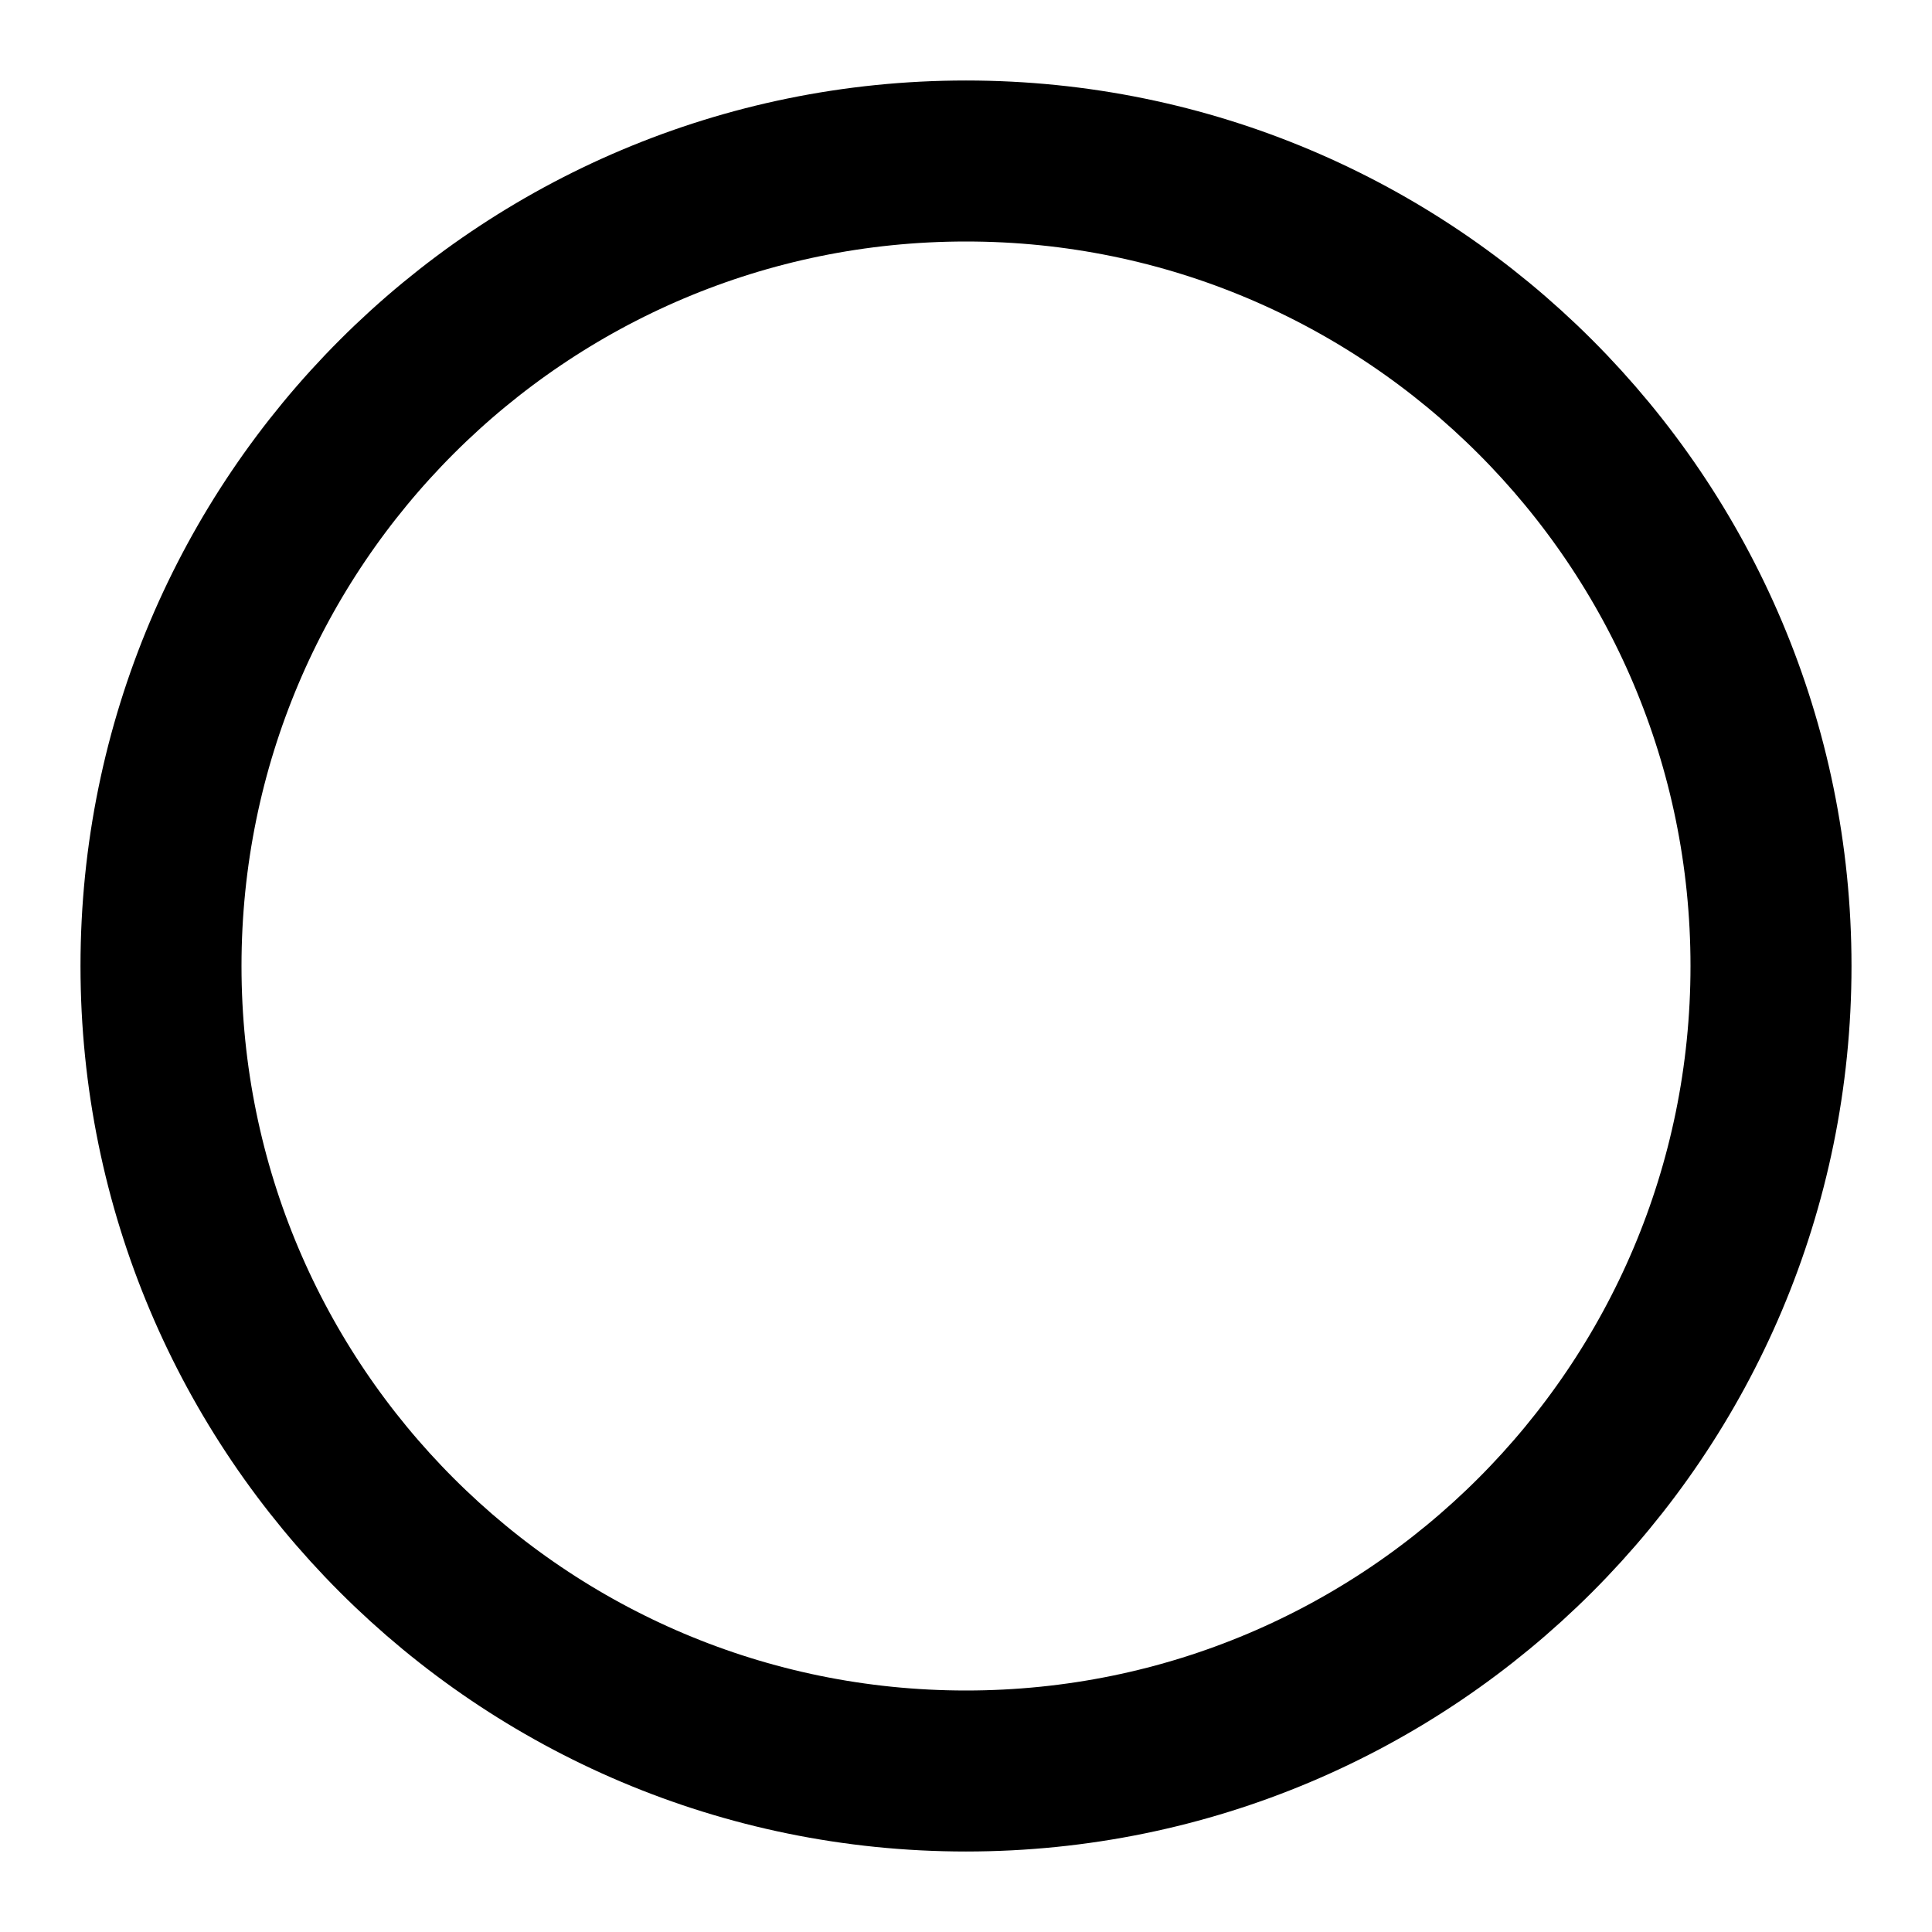
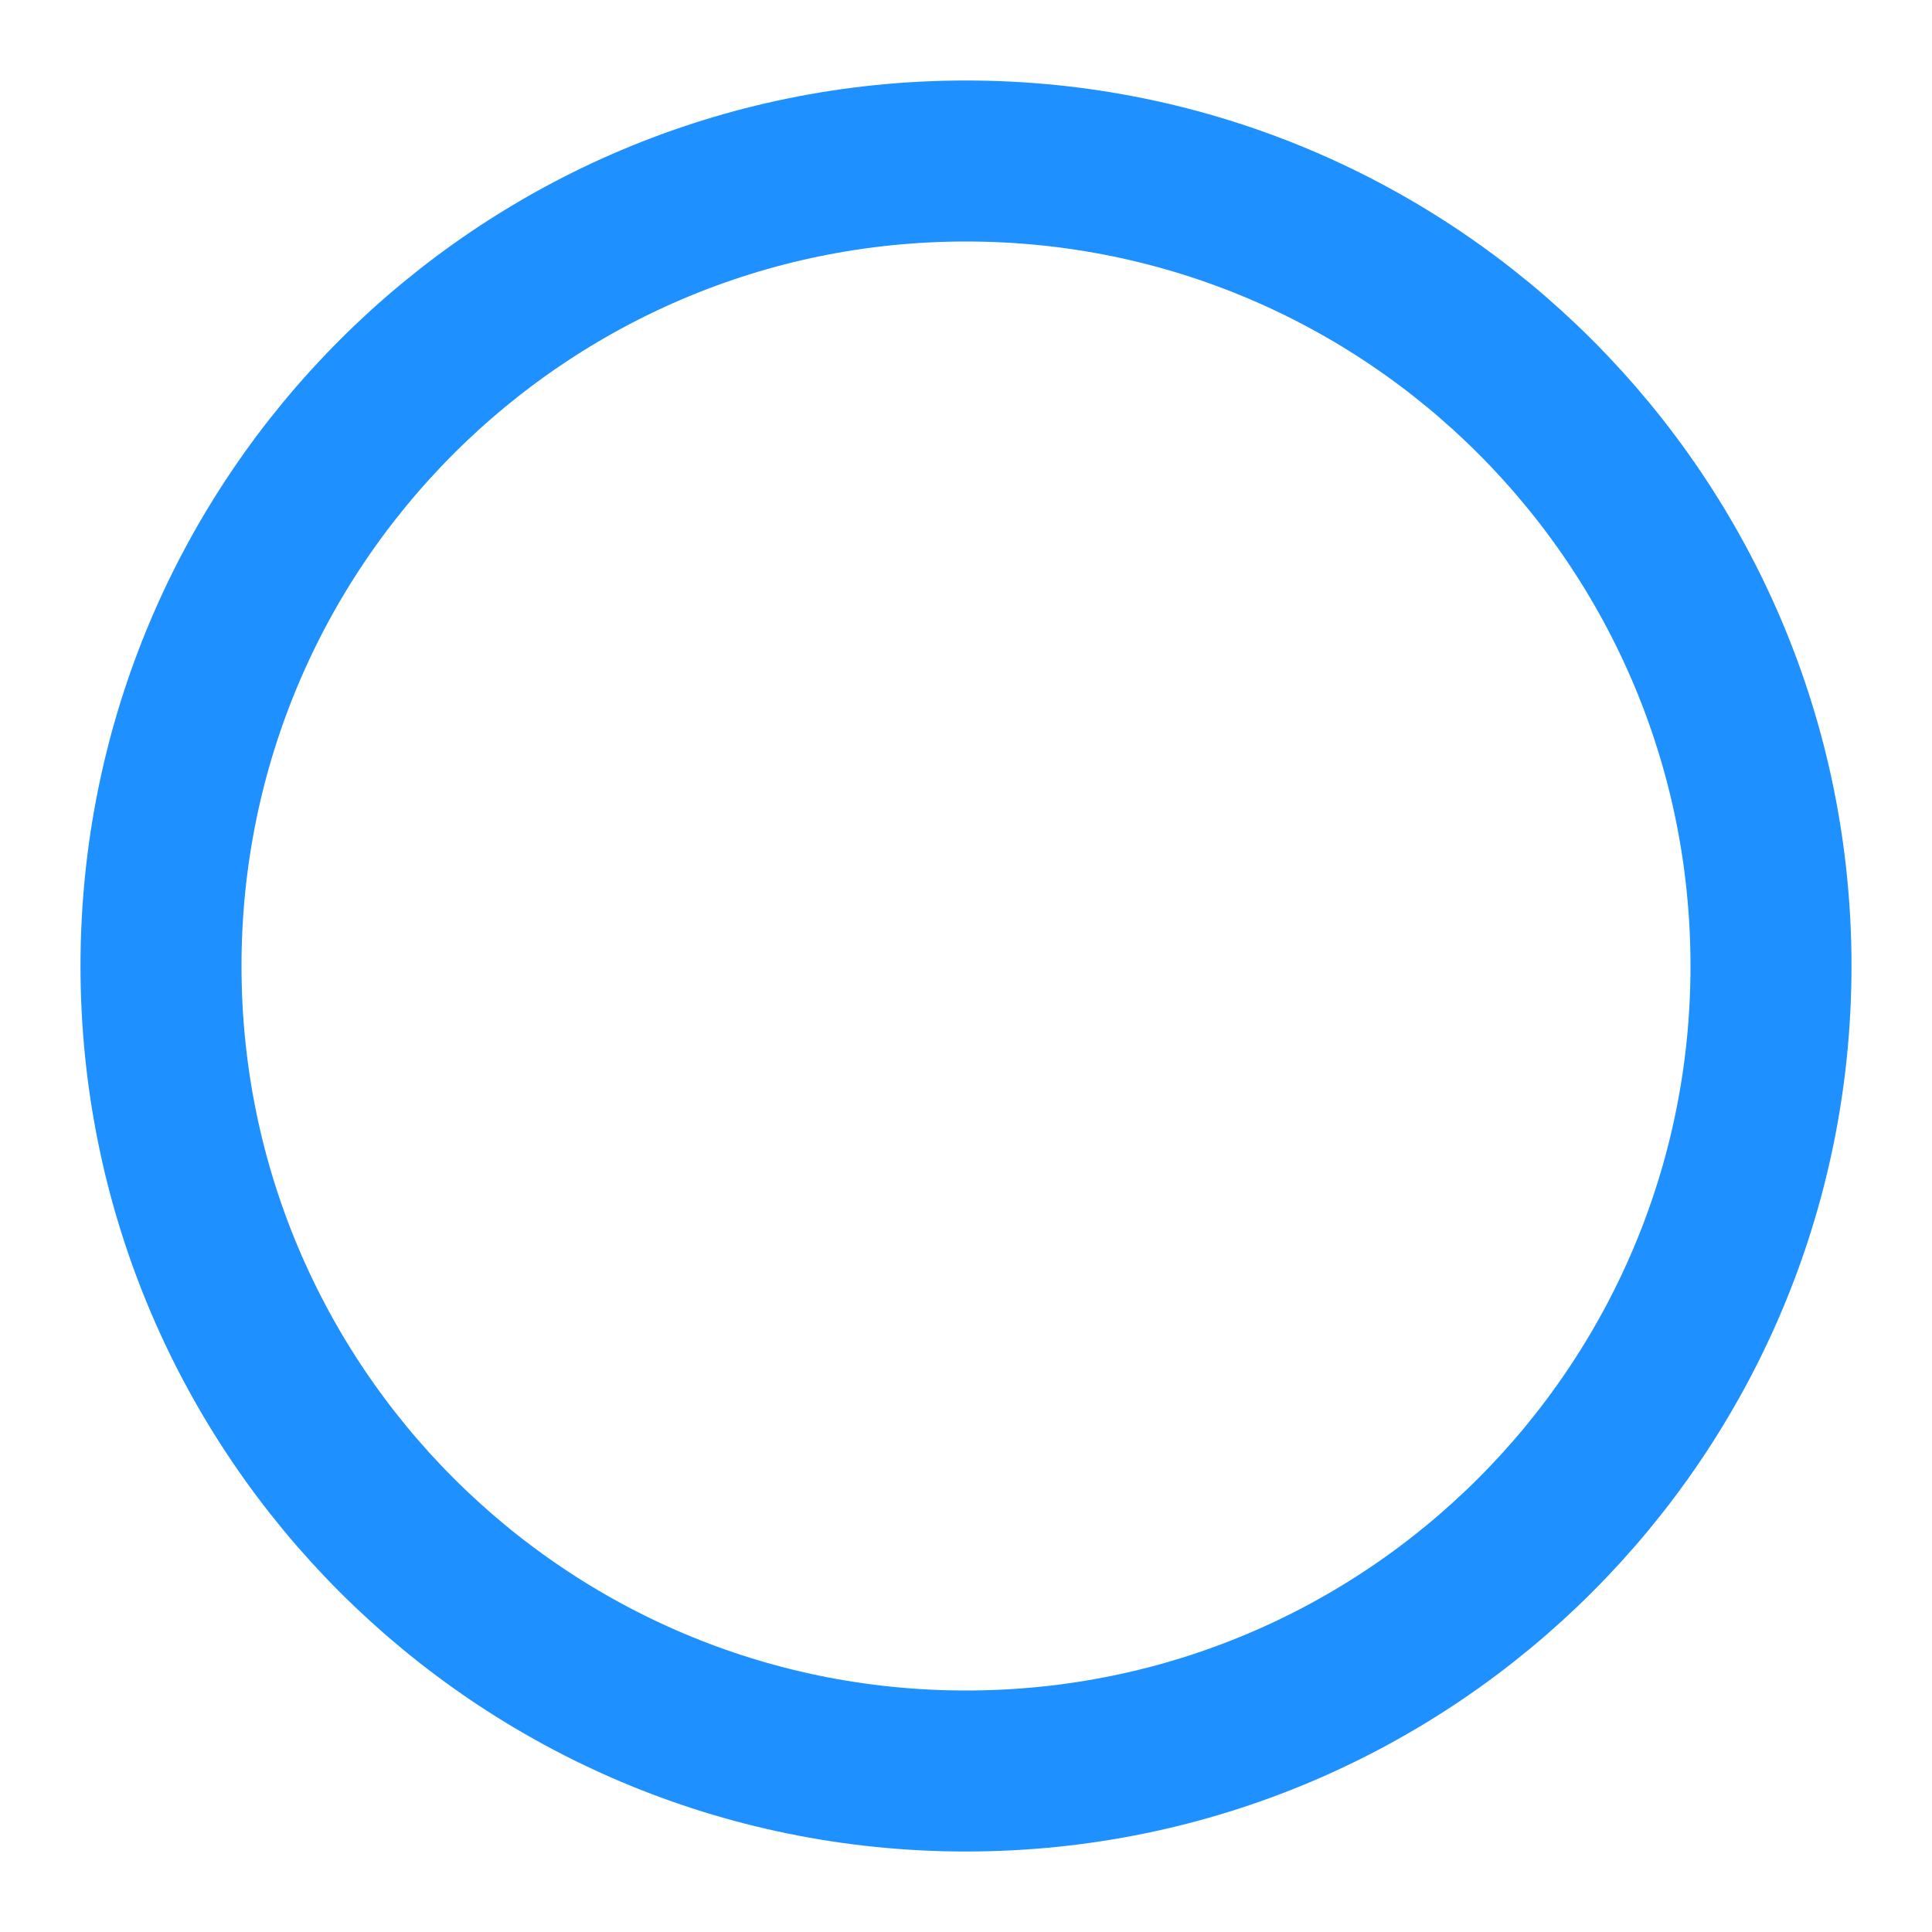
- <svg xmlns="http://www.w3.org/2000/svg" width="24" height="24" viewBox="0 0 24 24" fill="none" stroke="currentColor" stroke-width="2" stroke-linecap="round" stroke-linejoin="round" class="lucide lucide-circle">
+ <svg xmlns="http://www.w3.org/2000/svg" width="24" height="24" viewBox="0 0 24 24" fill="none" stroke="dodgerblue" stroke-width="2" stroke-linecap="round" stroke-linejoin="round" class="lucide lucide-circle">
  <circle cx="12" cy="12" r="10" />
</svg>
